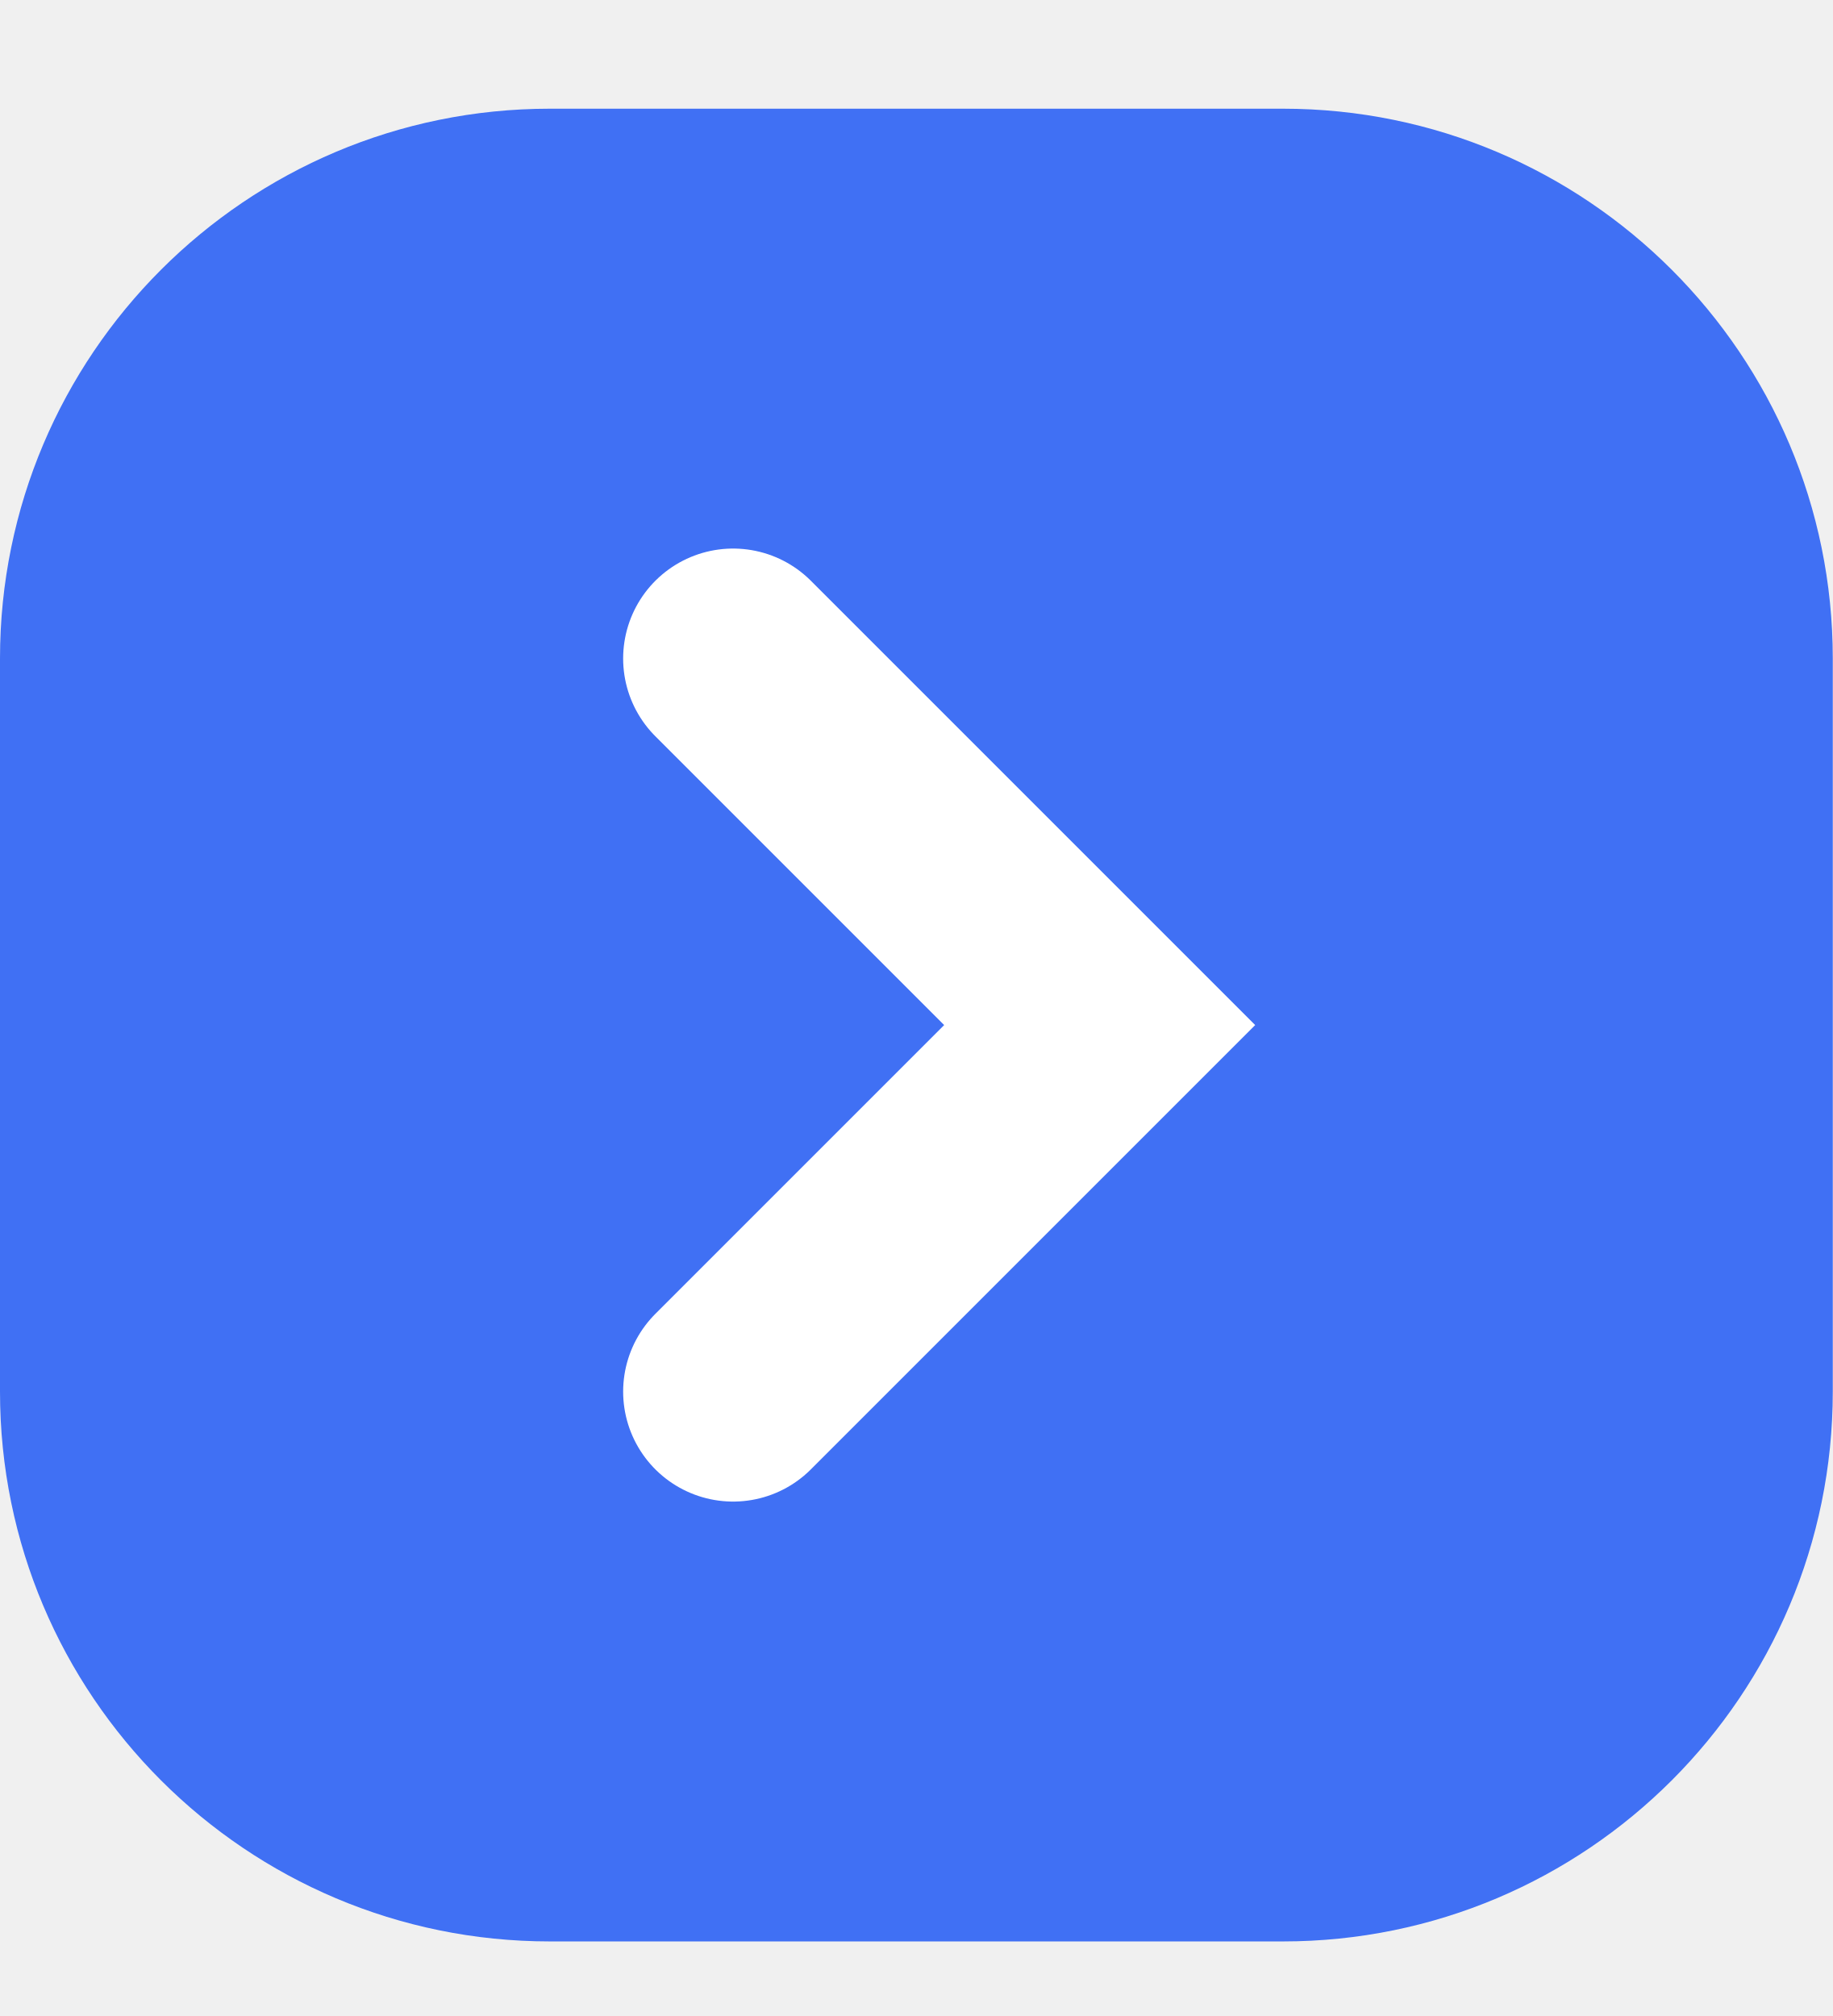
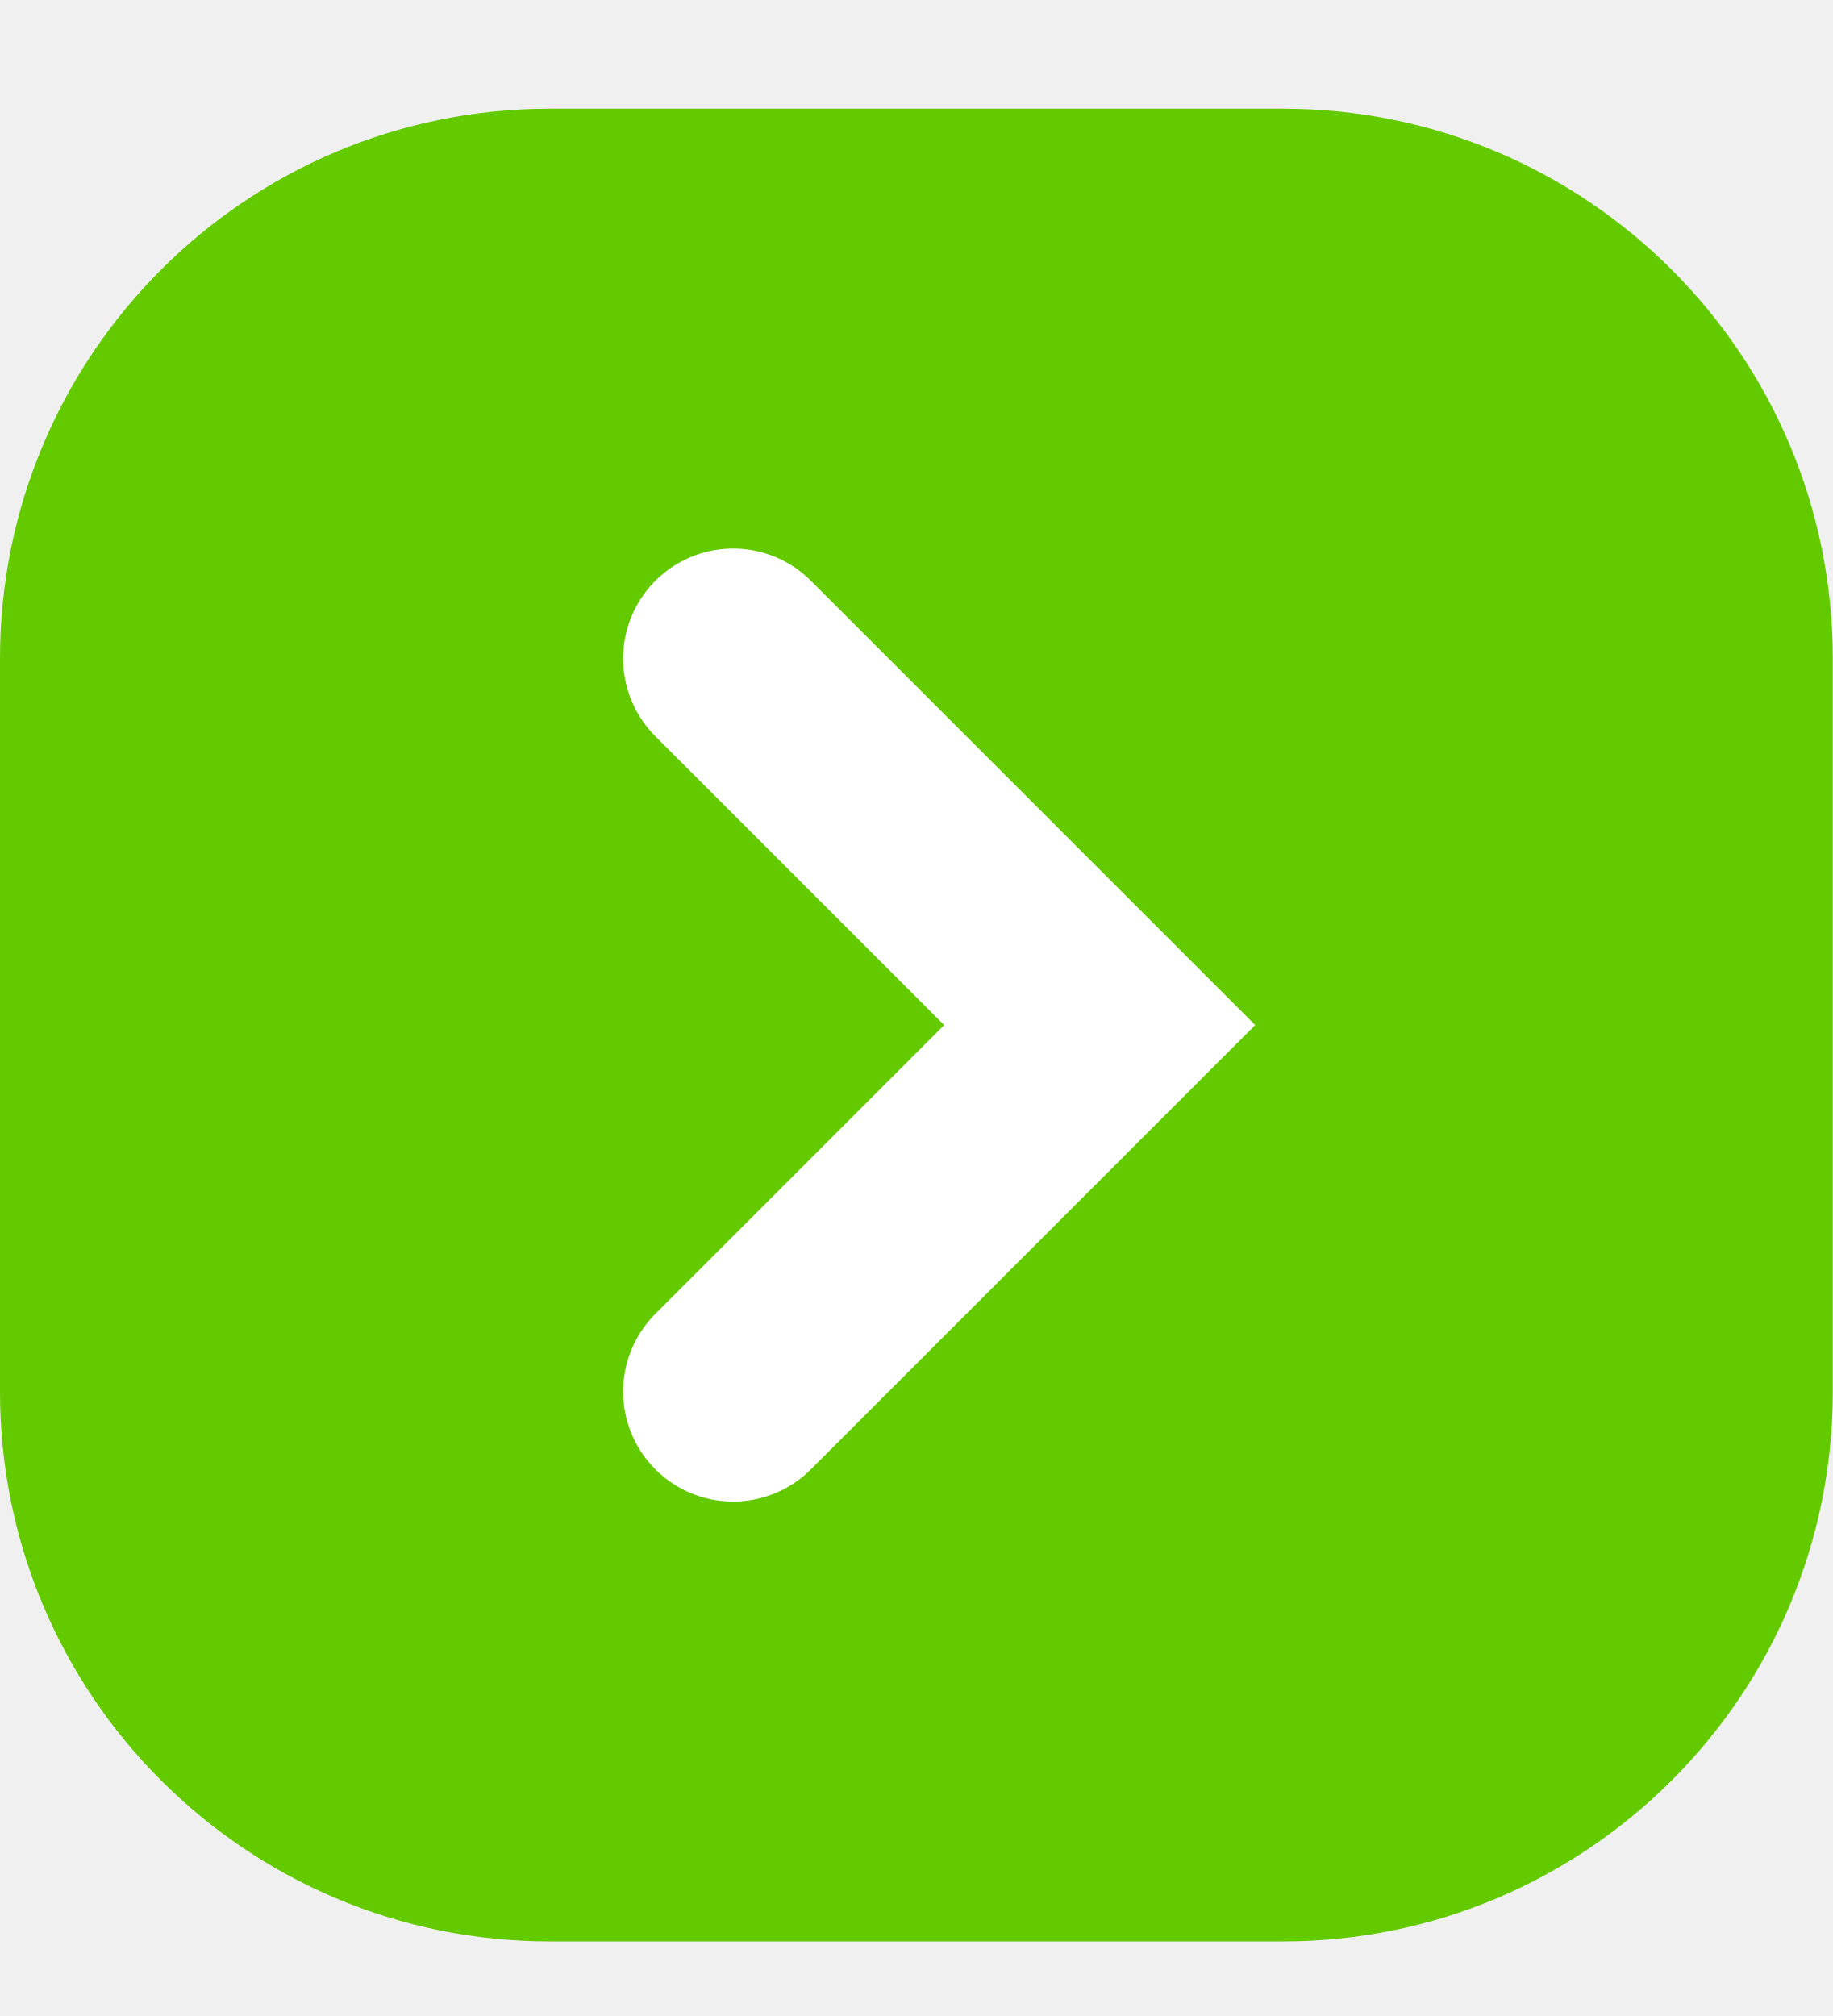
<svg xmlns="http://www.w3.org/2000/svg" width="10px" height="11px" viewBox="0 0 10 11" version="1.1">
  <g id="🤕-14.0-Help-Center" stroke="none" stroke-width="1" fill="none" fill-rule="evenodd">
    <g id="Help-Center---Main-page" transform="translate(-706, -671)">
      <g id="Academy" transform="translate(553, 486.5931)">
        <g id="Group-8" transform="translate(0, 63.5)">
          <g id="Group-6" transform="translate(0, 117.5)">
            <g id="a-icon-expand/blue/12x12" transform="translate(152, 3)">
              <g id="Arrow-blue" transform="translate(1, 1)">
-                 <rect id="Frame" fill="#4070F4" x="0" y="0" width="10" height="10" rx="3" />
+                 <rect id="Frame" fill="#63ca00" x="0" y="0" width="10" height="10" rx="3" />
                <polyline id="Arrow" stroke="#FFFFFF" stroke-width="1.2" stroke-linecap="round" points="4 3 6 5 4 7" />
              </g>
            </g>
          </g>
        </g>
      </g>
    </g>
  </g>
</svg>
